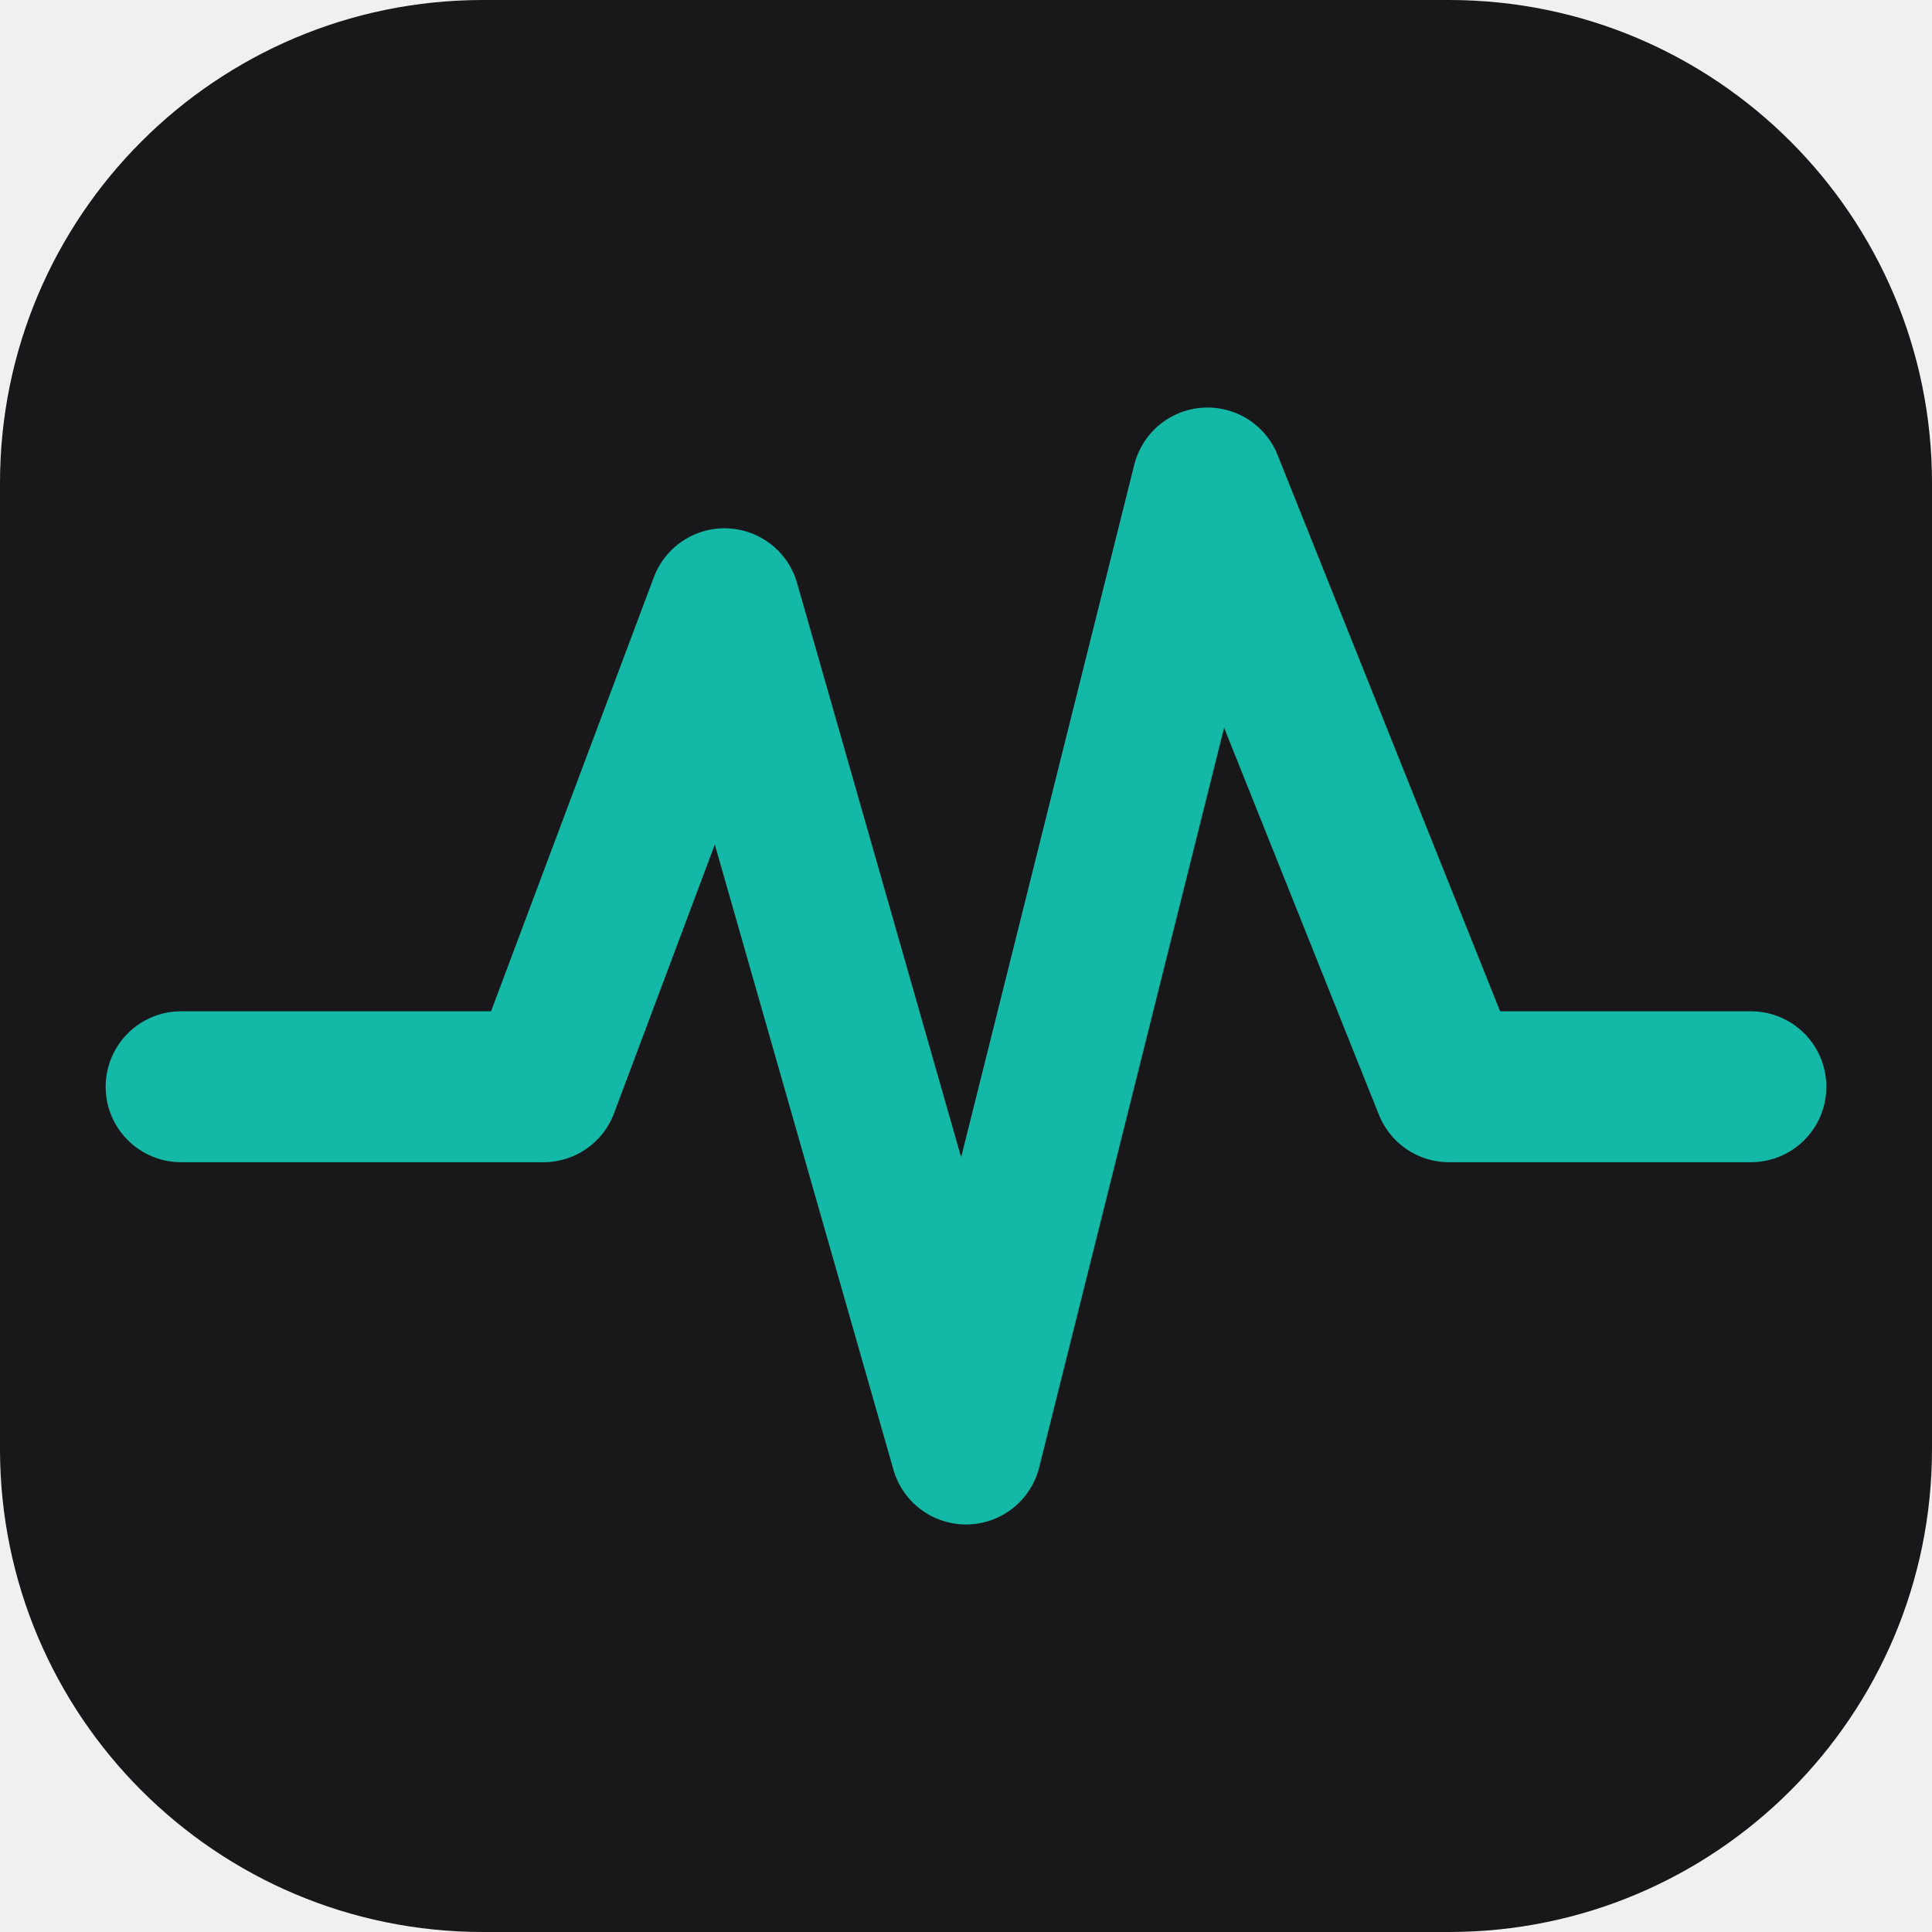
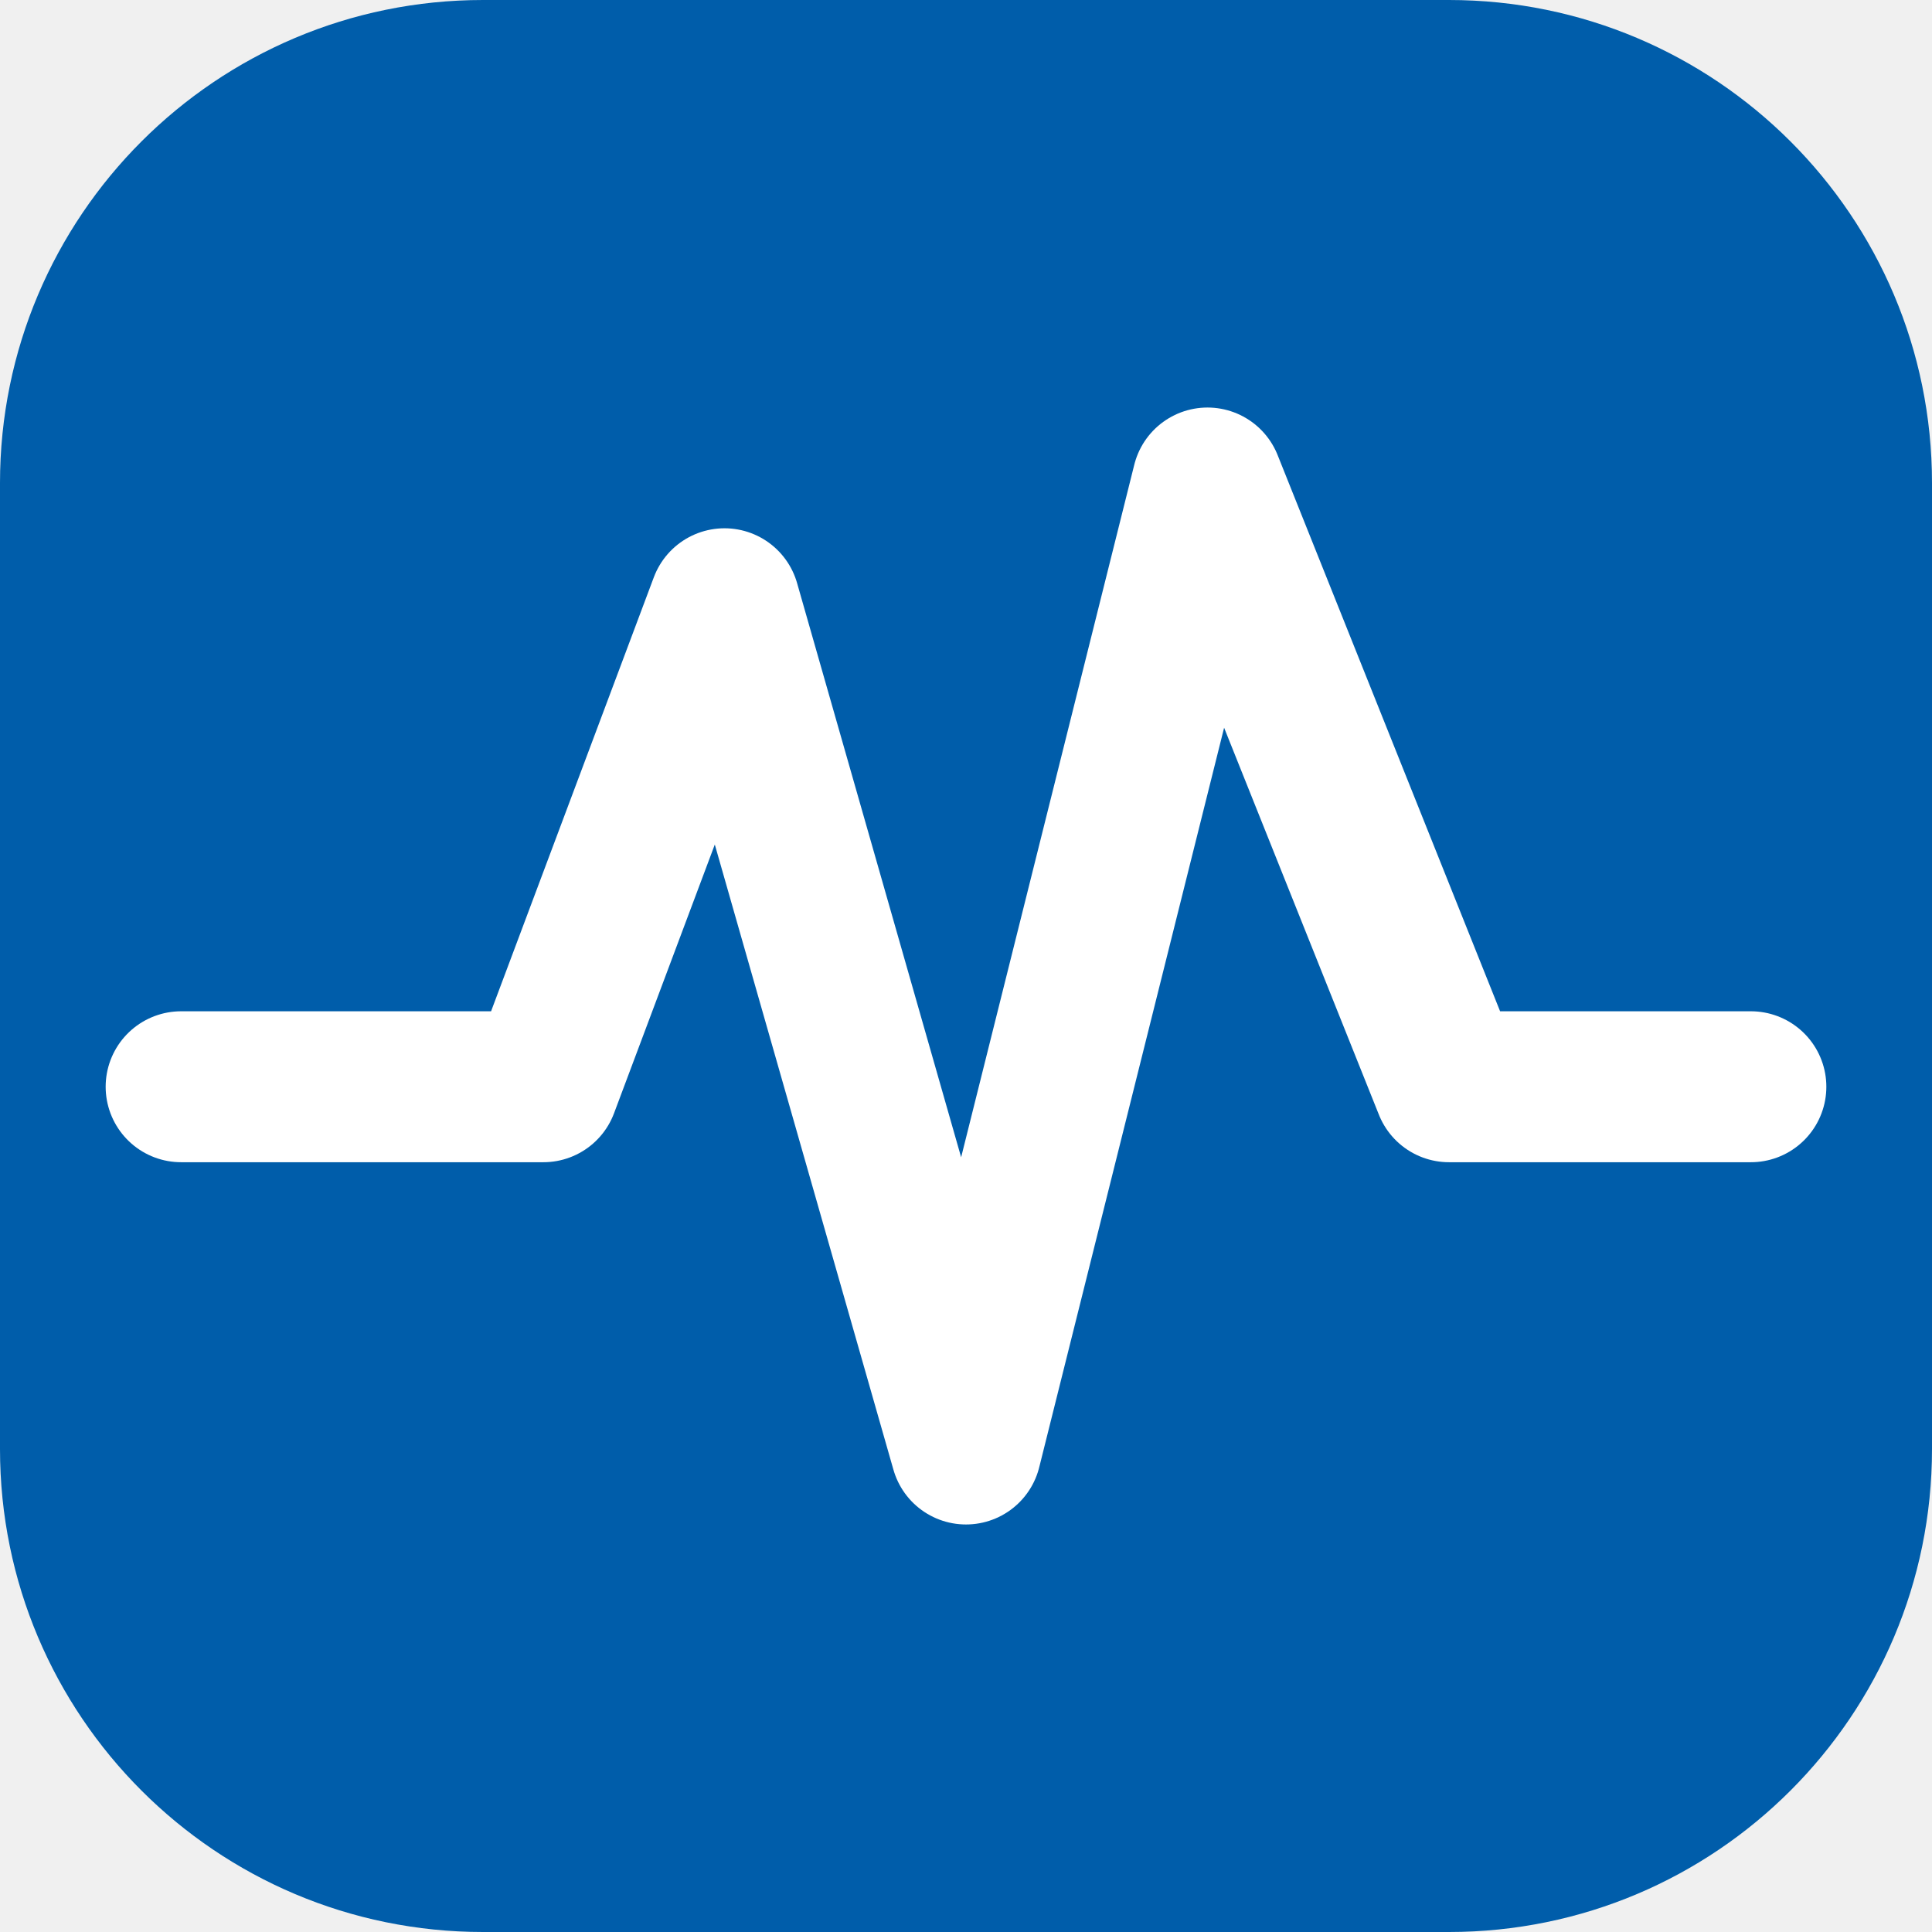
<svg xmlns="http://www.w3.org/2000/svg" width="32" height="32" viewBox="0 0 32 32">
-   <rect width="32" height="32" rx="8" fill="#18181b" />
-   <polyline points="3,18 9,18 12,10 16,24 20,8 24,18 29,18" fill="none" stroke="#14b8a6" stroke-width="2.5" stroke-linecap="round" stroke-linejoin="round" />
+   <rect width="32" height="32" rx="8" fill="#005daa" />
+   <polyline points="3,18 9,18 12,10 16,24 20,8 24,18 29,18" fill="none" stroke="#ffffff" stroke-width="2.5" stroke-linecap="round" stroke-linejoin="round" />
</svg>
